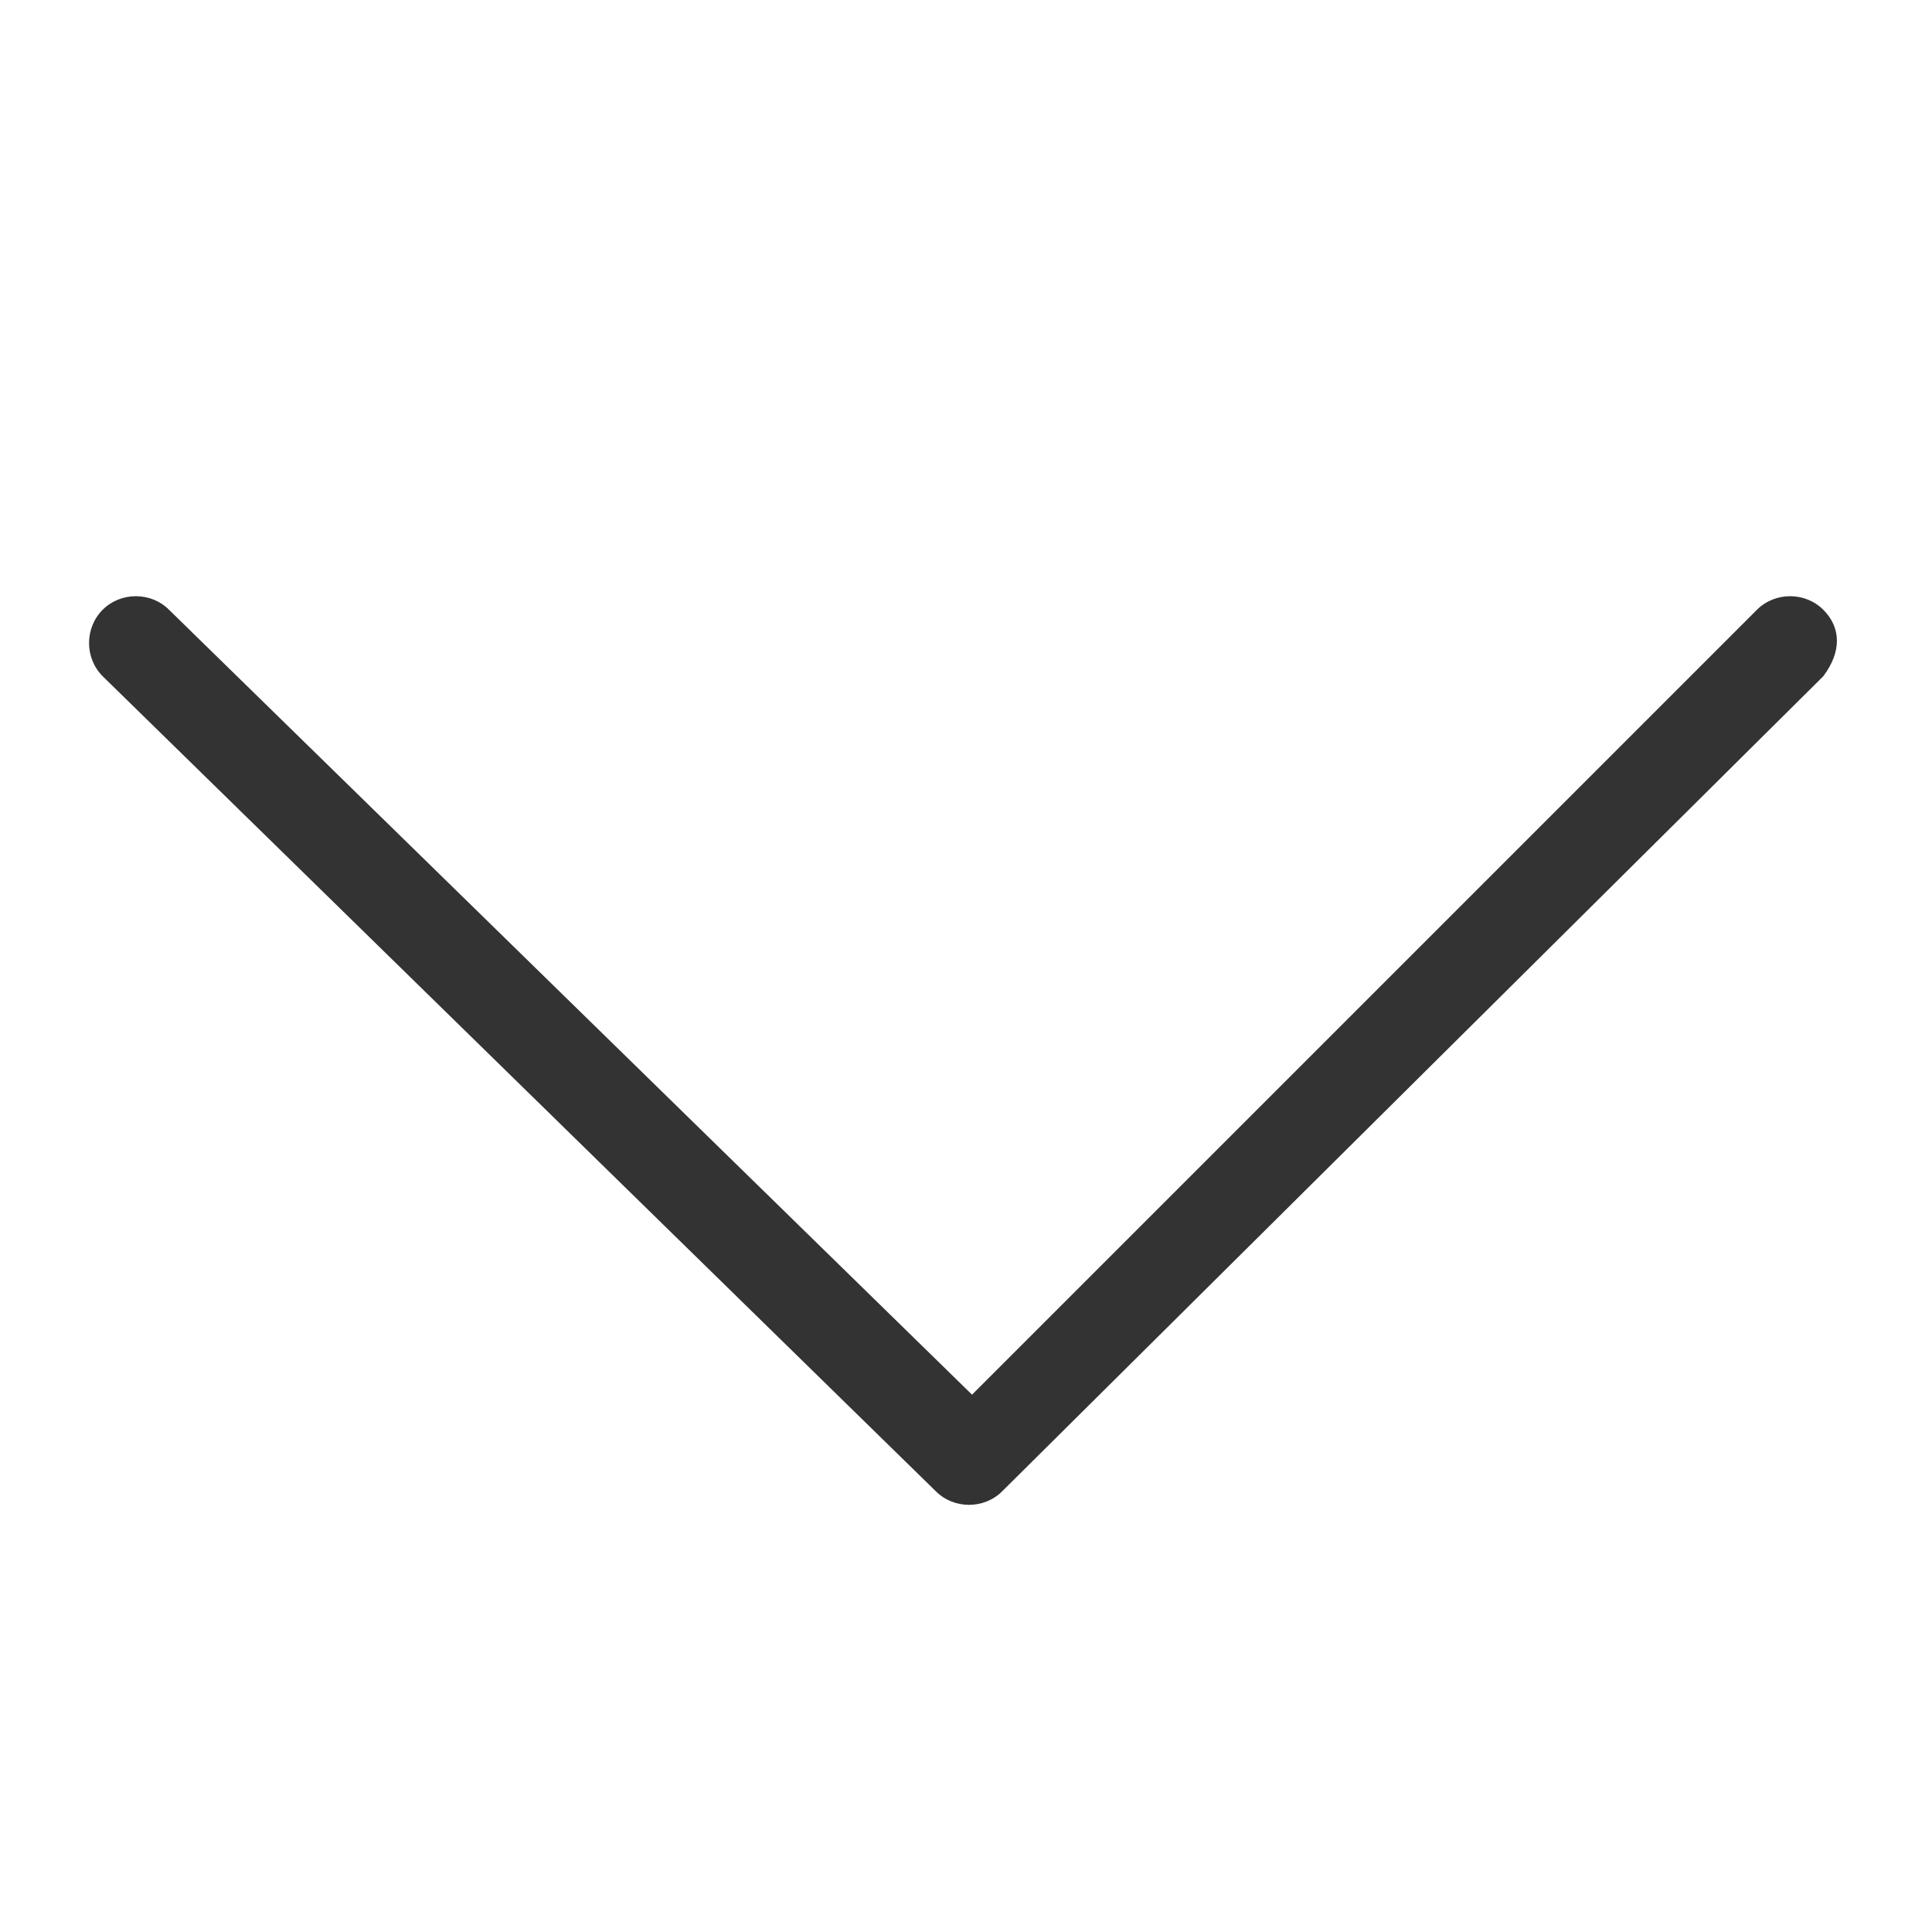
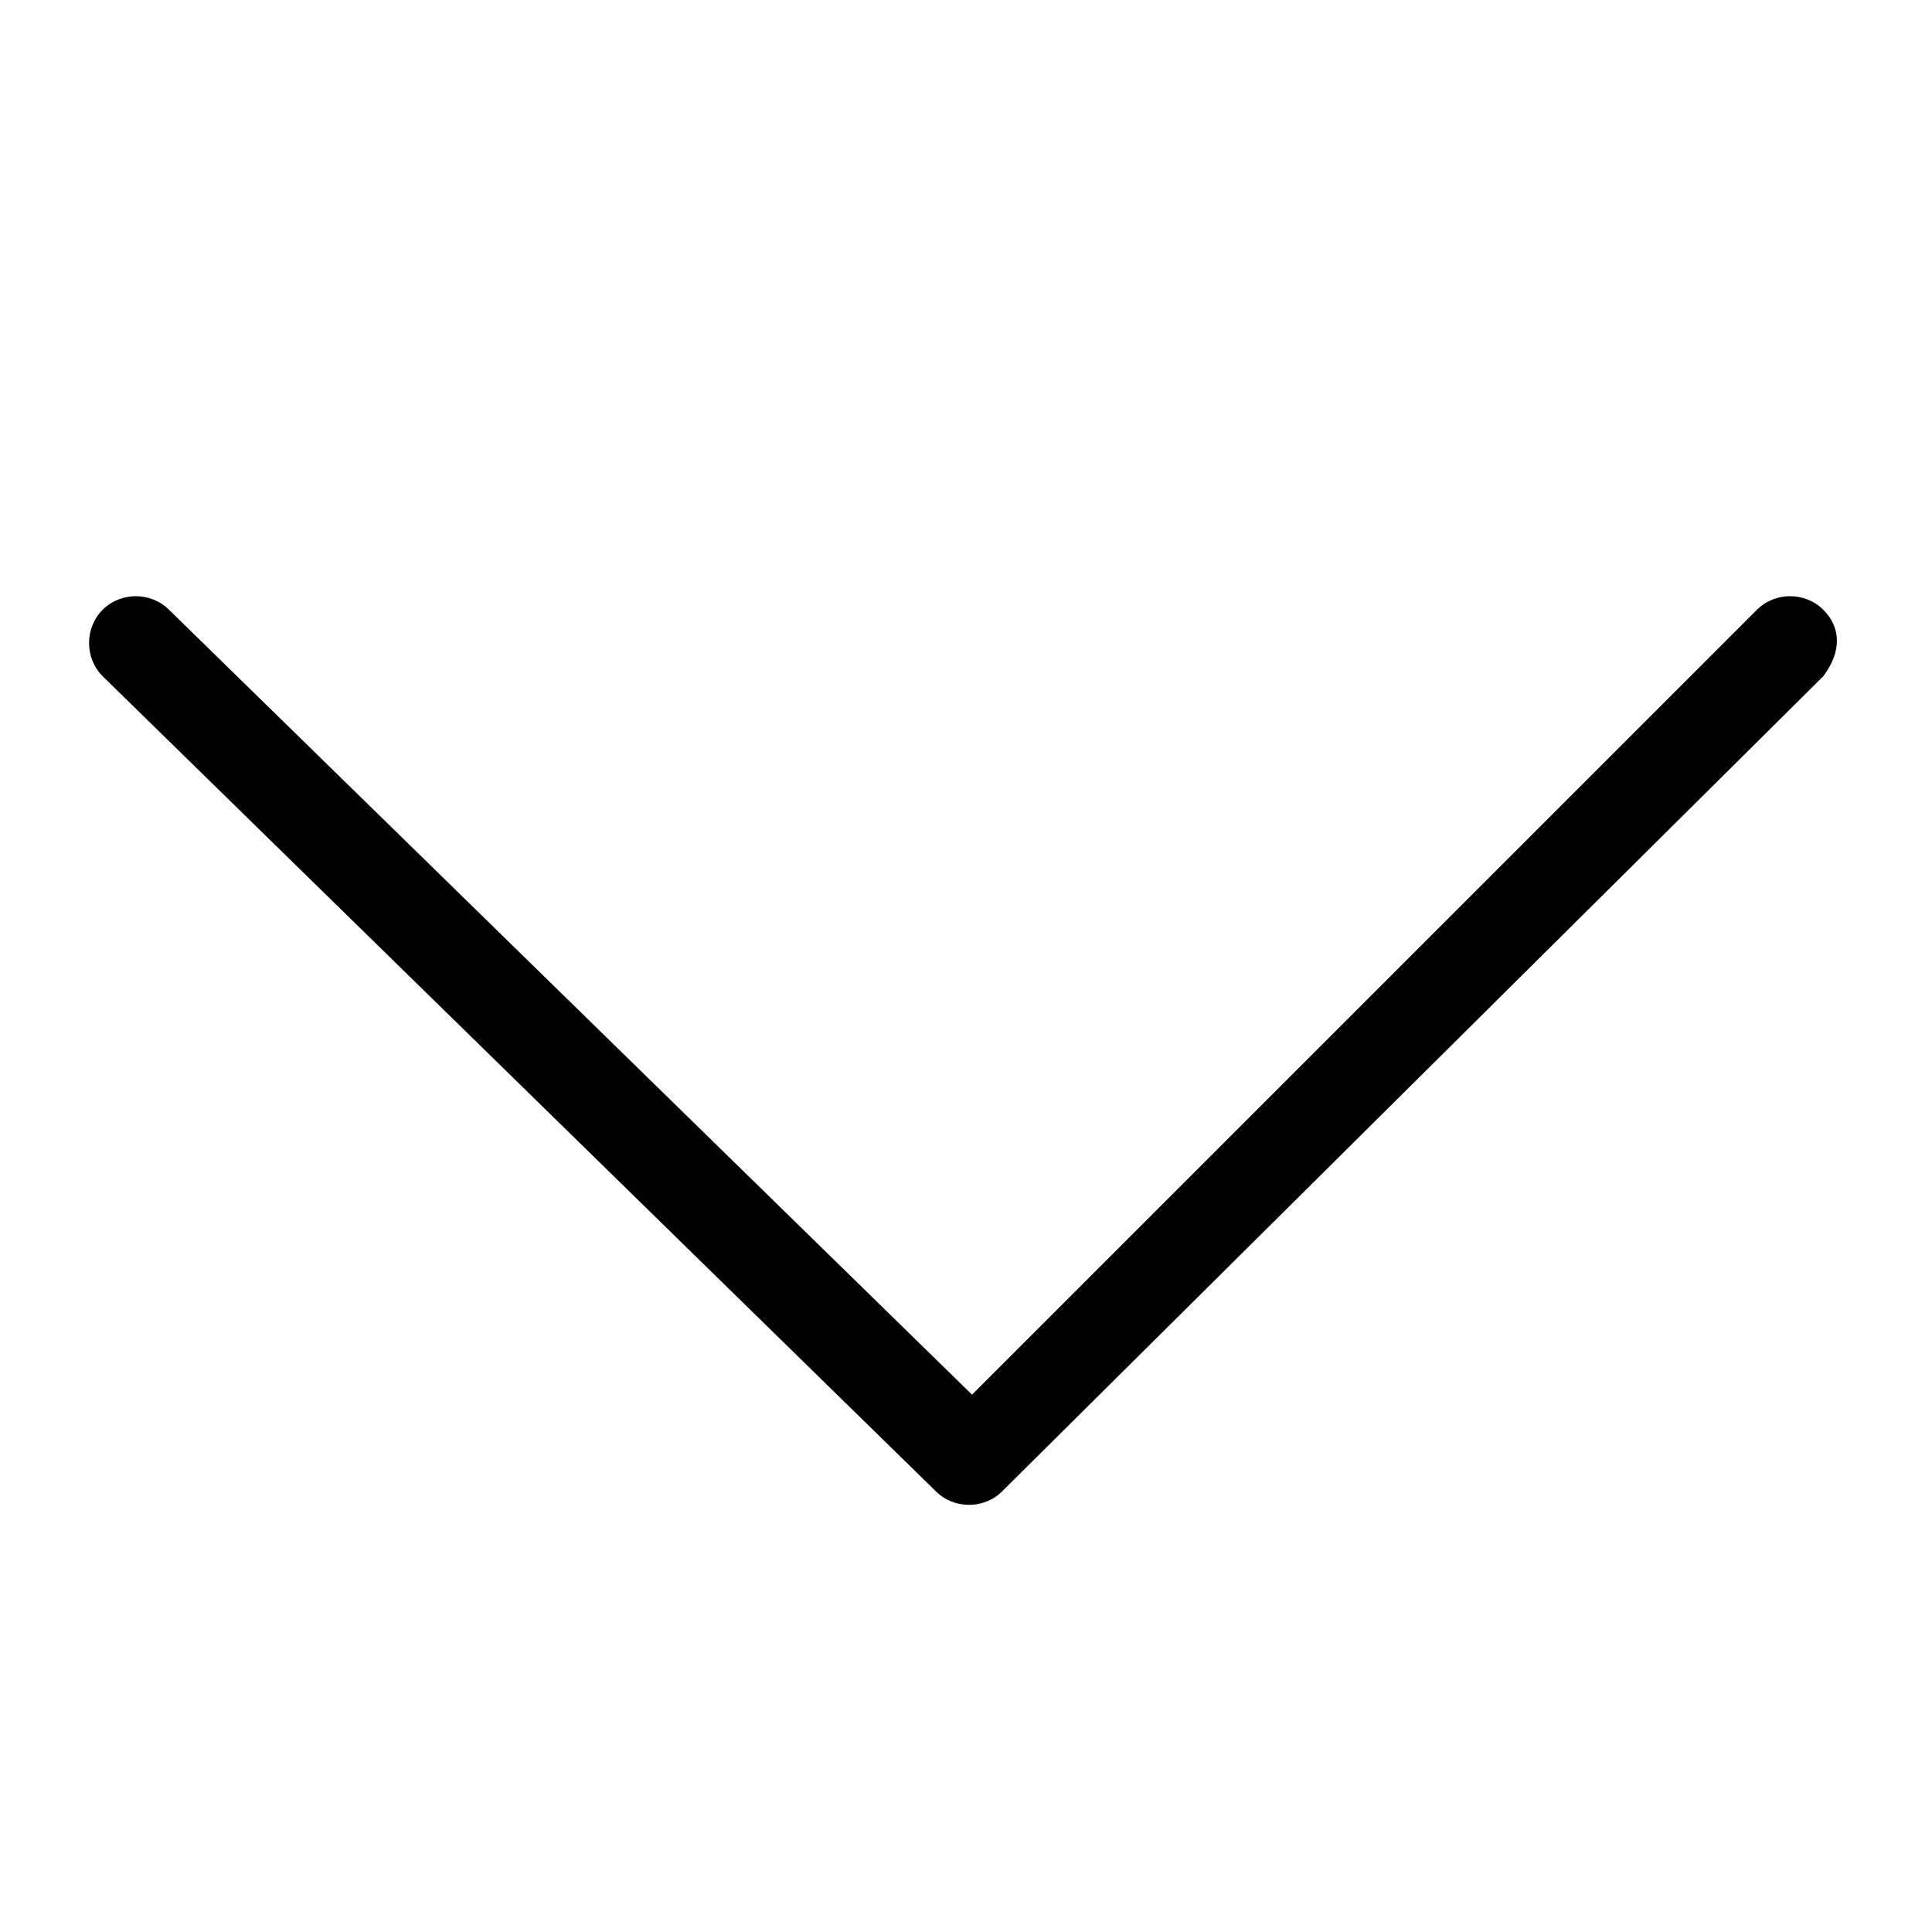
<svg xmlns="http://www.w3.org/2000/svg" class="icon" width="200px" height="200.00px" viewBox="0 0 1024 1024" version="1.1">
-   <path fill="#333333" d="M966.4 323.2c-9.6-9.6-25.6-9.6-35.2 0l-416 416-425.6-416c-9.6-9.6-25.6-9.6-35.2 0-9.6 9.6-9.6 25.6 0 35.2l441.6 432c9.6 9.6 25.6 9.6 35.2 0l435.2-432C976 345.6 976 332.8 966.4 323.2z" />
+   <path d="M966.4 323.2c-9.6-9.6-25.6-9.6-35.2 0l-416 416-425.6-416c-9.6-9.6-25.6-9.6-35.2 0-9.6 9.6-9.6 25.6 0 35.2l441.6 432c9.6 9.6 25.6 9.6 35.2 0l435.2-432C976 345.6 976 332.8 966.4 323.2z" />
</svg>
